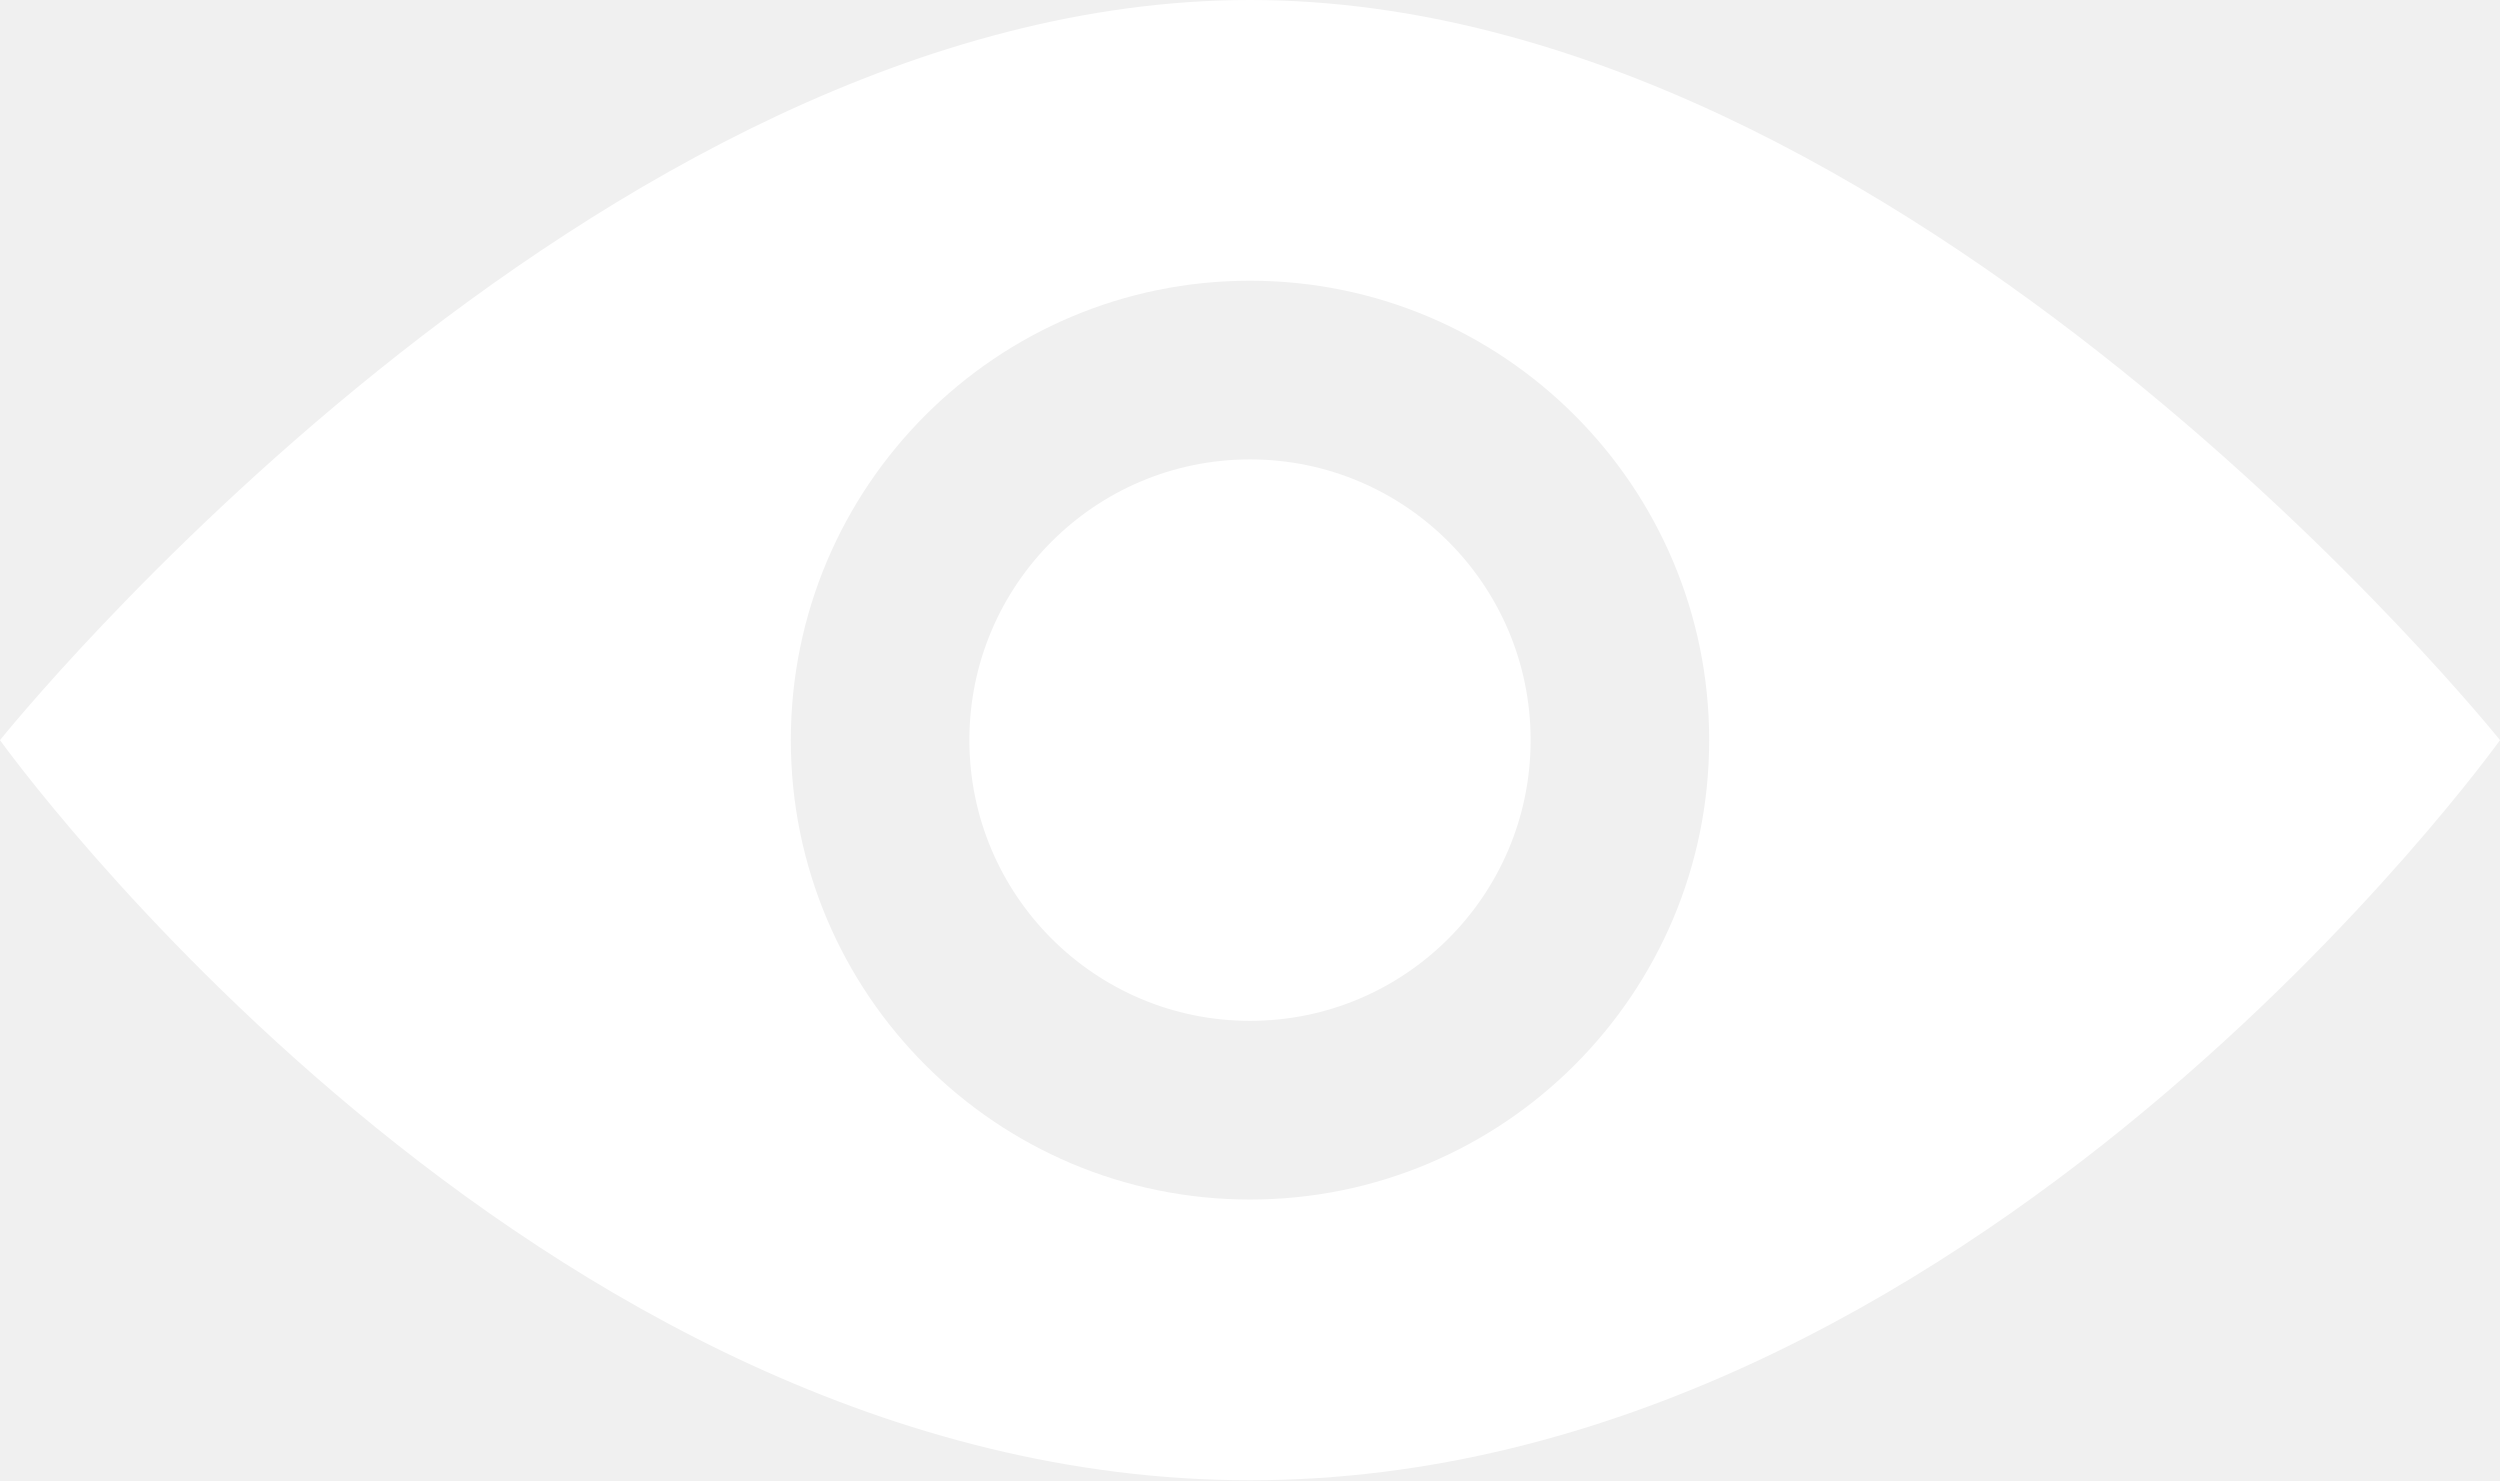
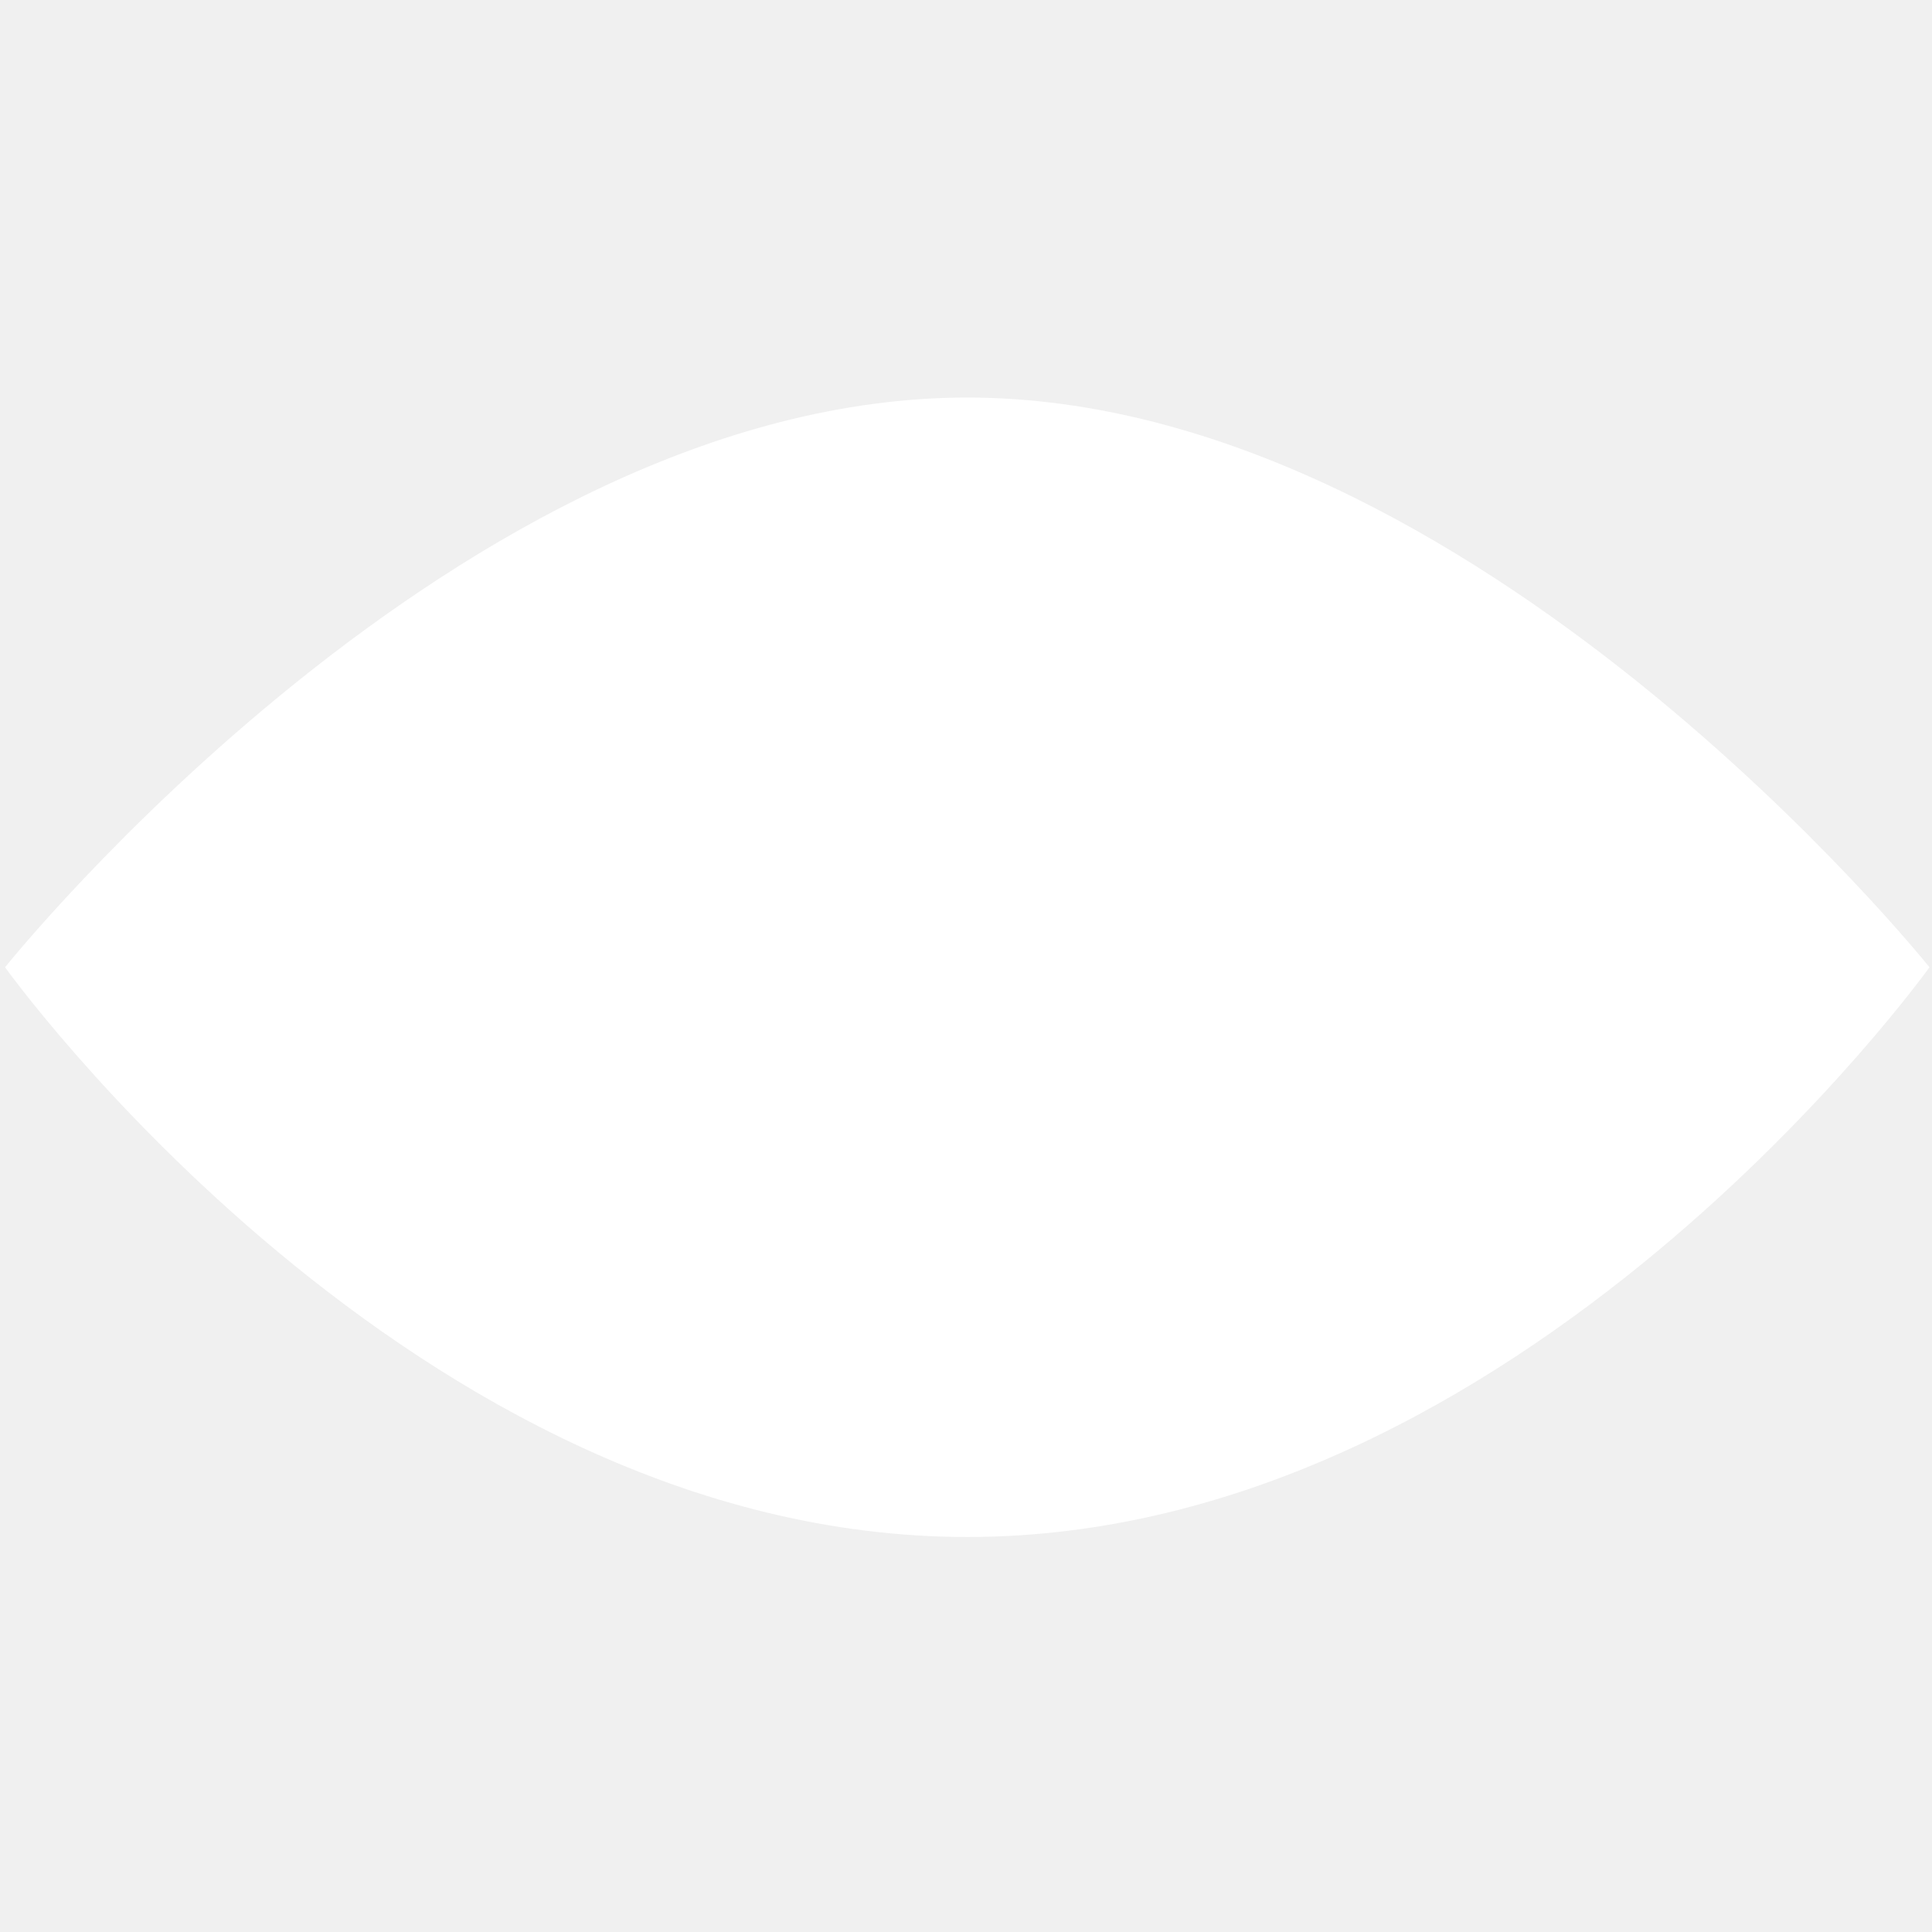
- <svg xmlns="http://www.w3.org/2000/svg" width="76px" height="45px" viewBox="0 0 76 45" version="1.1">
-   <defs />
-   <g id="Icons-/-Resources" stroke="none" stroke-width="1" fill="none" fill-rule="evenodd">
-     <path d="M38,45 C59.906,45 76,22.5 76,22.5 C76,22.5 57.971,0 38,0 C18.029,1.31408067e-15 0,22.5 0,22.5 C0,22.5 16.094,45 38,45 Z M38,36.466 C45.709,36.466 51.959,30.213 51.959,22.5 C51.959,14.787 45.709,8.534 38,8.534 C30.291,8.534 24.041,14.787 24.041,22.5 C24.041,30.213 30.291,36.466 38,36.466 Z M38,31.034 C42.711,31.034 46.531,27.213 46.531,22.5 C46.531,17.787 42.711,13.966 38,13.966 C33.289,13.966 29.469,17.787 29.469,22.5 C29.469,27.213 33.289,31.034 38,31.034 Z" id="eye" fill="#FFFFFF" />
+ <svg xmlns="http://www.w3.org/2000/svg" version="1.1" id="Layer_1" x="0px" y="0px" viewBox="0 0 76.3 76.3" style="enable-background:new 0 0 76.3 76.3;" xml:space="preserve">
+   <style type="text/css">
+ 	.st0{fill:#FFFFFF;}
+ </style>
+   <g id="Icons-_x2F_-Resources">
+     <path id="eye" class="st0" d="M38.2,60.7c21.9,0,38-22.5,38-22.5s-18-22.5-38-22.5s-38,22.5-38,22.5   S16.3,60.7,38.2,60.7z M38.2,52.1c7.7,0,14-6.3,14-14s-6.2-14-14-14s-14,6.3-14,14S30.5,52.1,38.2,52.1z M38.2,46.7   c4.7,0,8.5-3.8,8.5-8.5s-3.8-8.5-8.5-8.5s-8.5,3.8-8.5,8.5S33.4,46.7,38.2,46.7z" />
  </g>
</svg>
